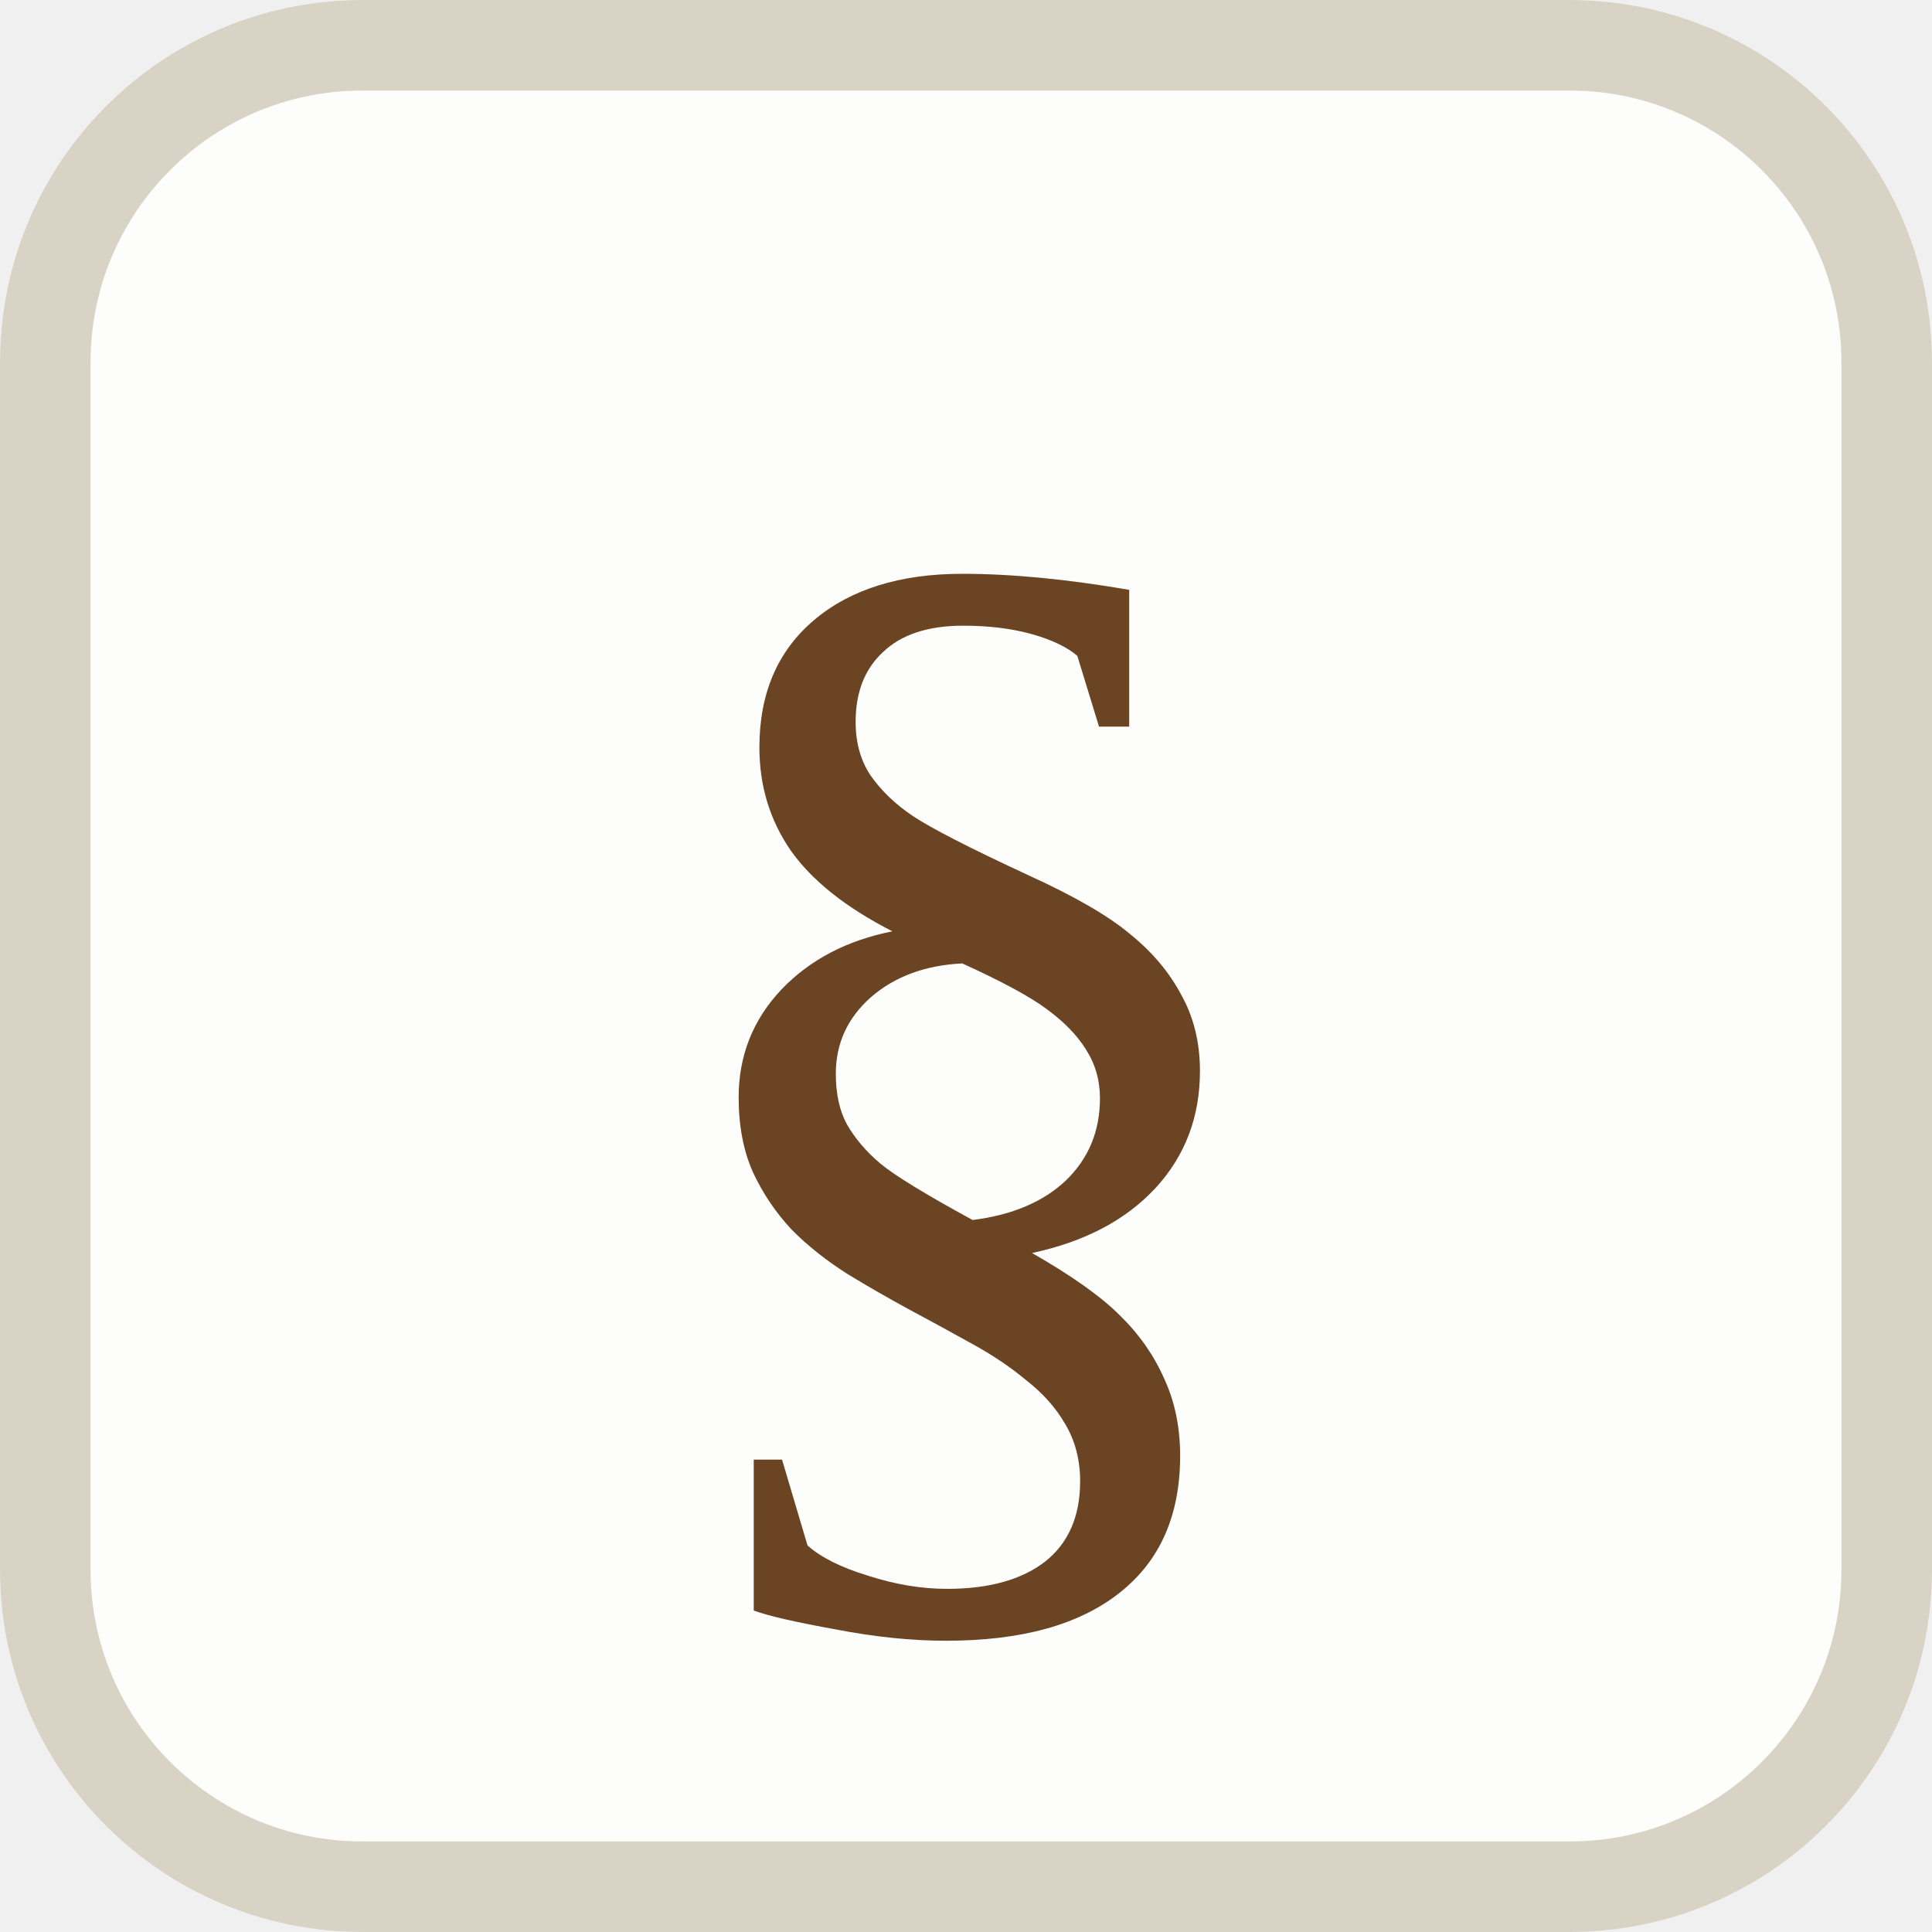
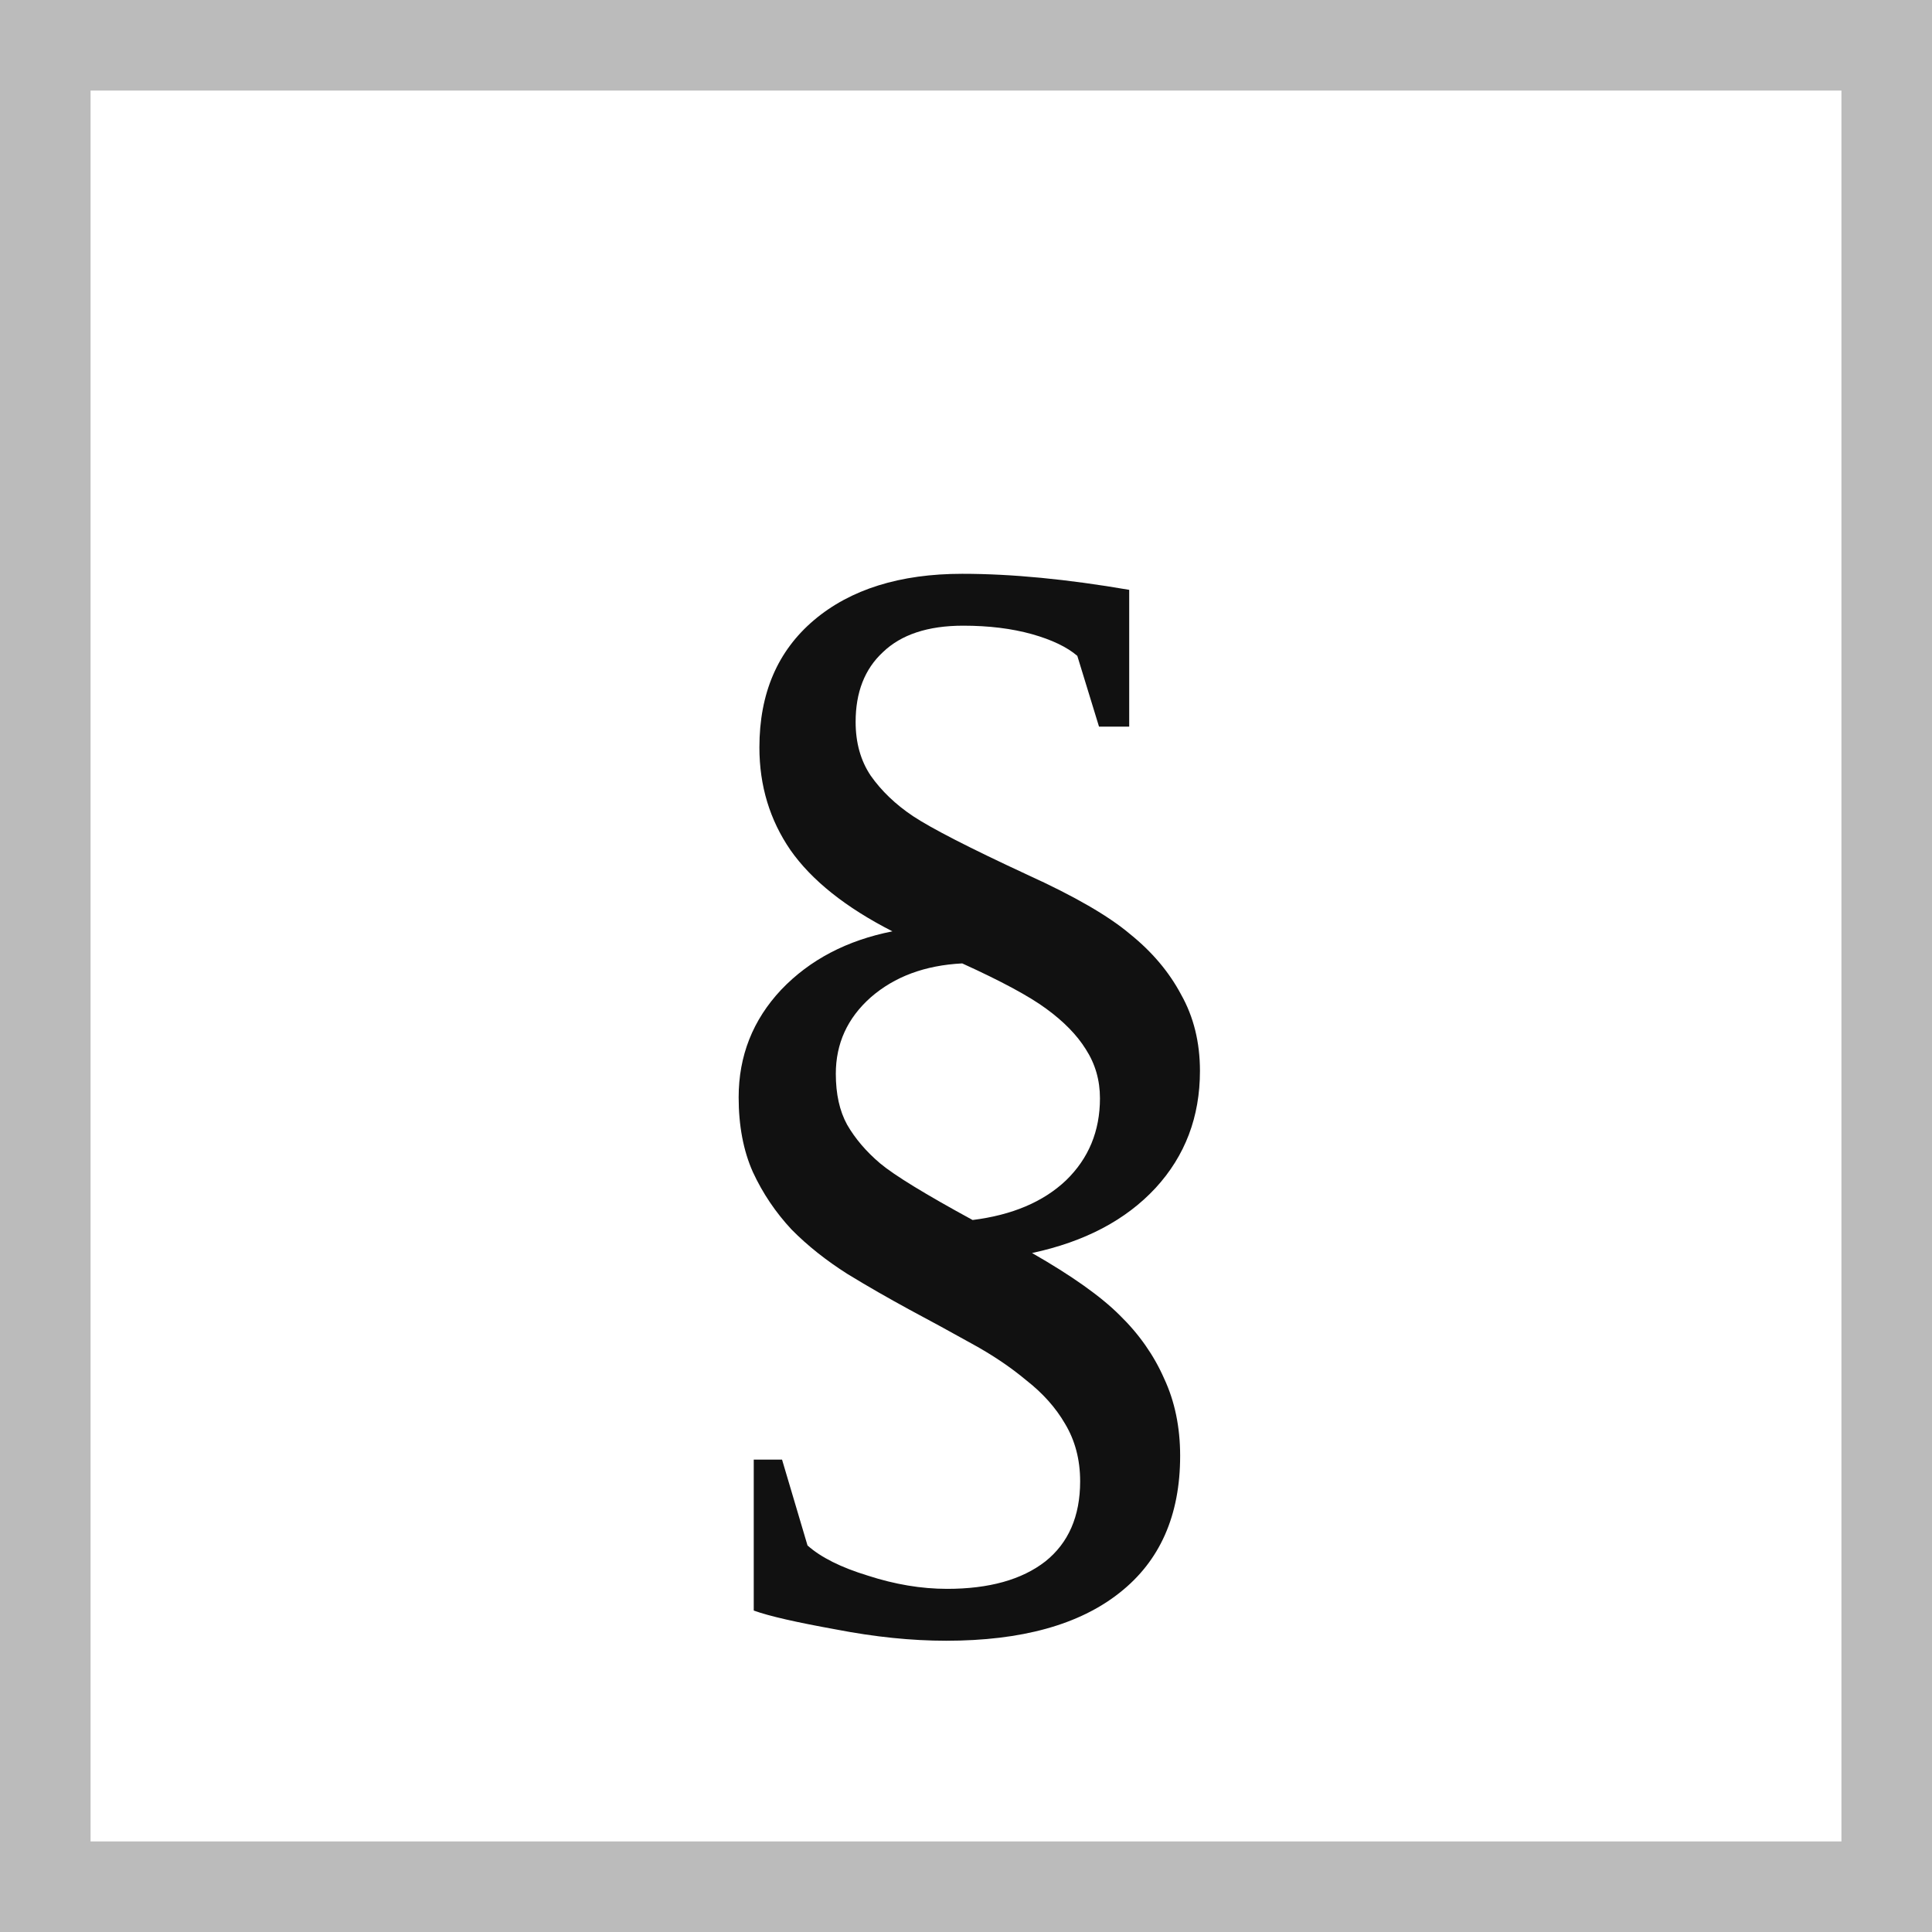
<svg xmlns="http://www.w3.org/2000/svg" viewBox="0 0 32 32" role="img" aria-label="ÄndGgner">
-   <rect width="32" height="32" rx="6" fill="#fdfdfb" />
-   <rect x="0.75" y="0.75" width="30.5" height="30.5" rx="5.25" fill="none" stroke="#d8d3c4" stroke-width="1.5" />
-   <text x="16" y="17" fill="#6b4423" font-family="Georgia, 'Times New Roman', serif" font-size="22" text-anchor="middle" dominant-baseline="central">§</text>
+   <rect width="32" height="32" fill="#fff" />
+   <rect x="0.75" y="0.75" width="30.5" height="30.5" fill="none" stroke="#bbb" stroke-width="1.5" />
+   <text x="16" y="17" fill="#111" font-family="Georgia, 'Times New Roman', serif" font-size="22" text-anchor="middle" dominant-baseline="central">§</text>
</svg>
